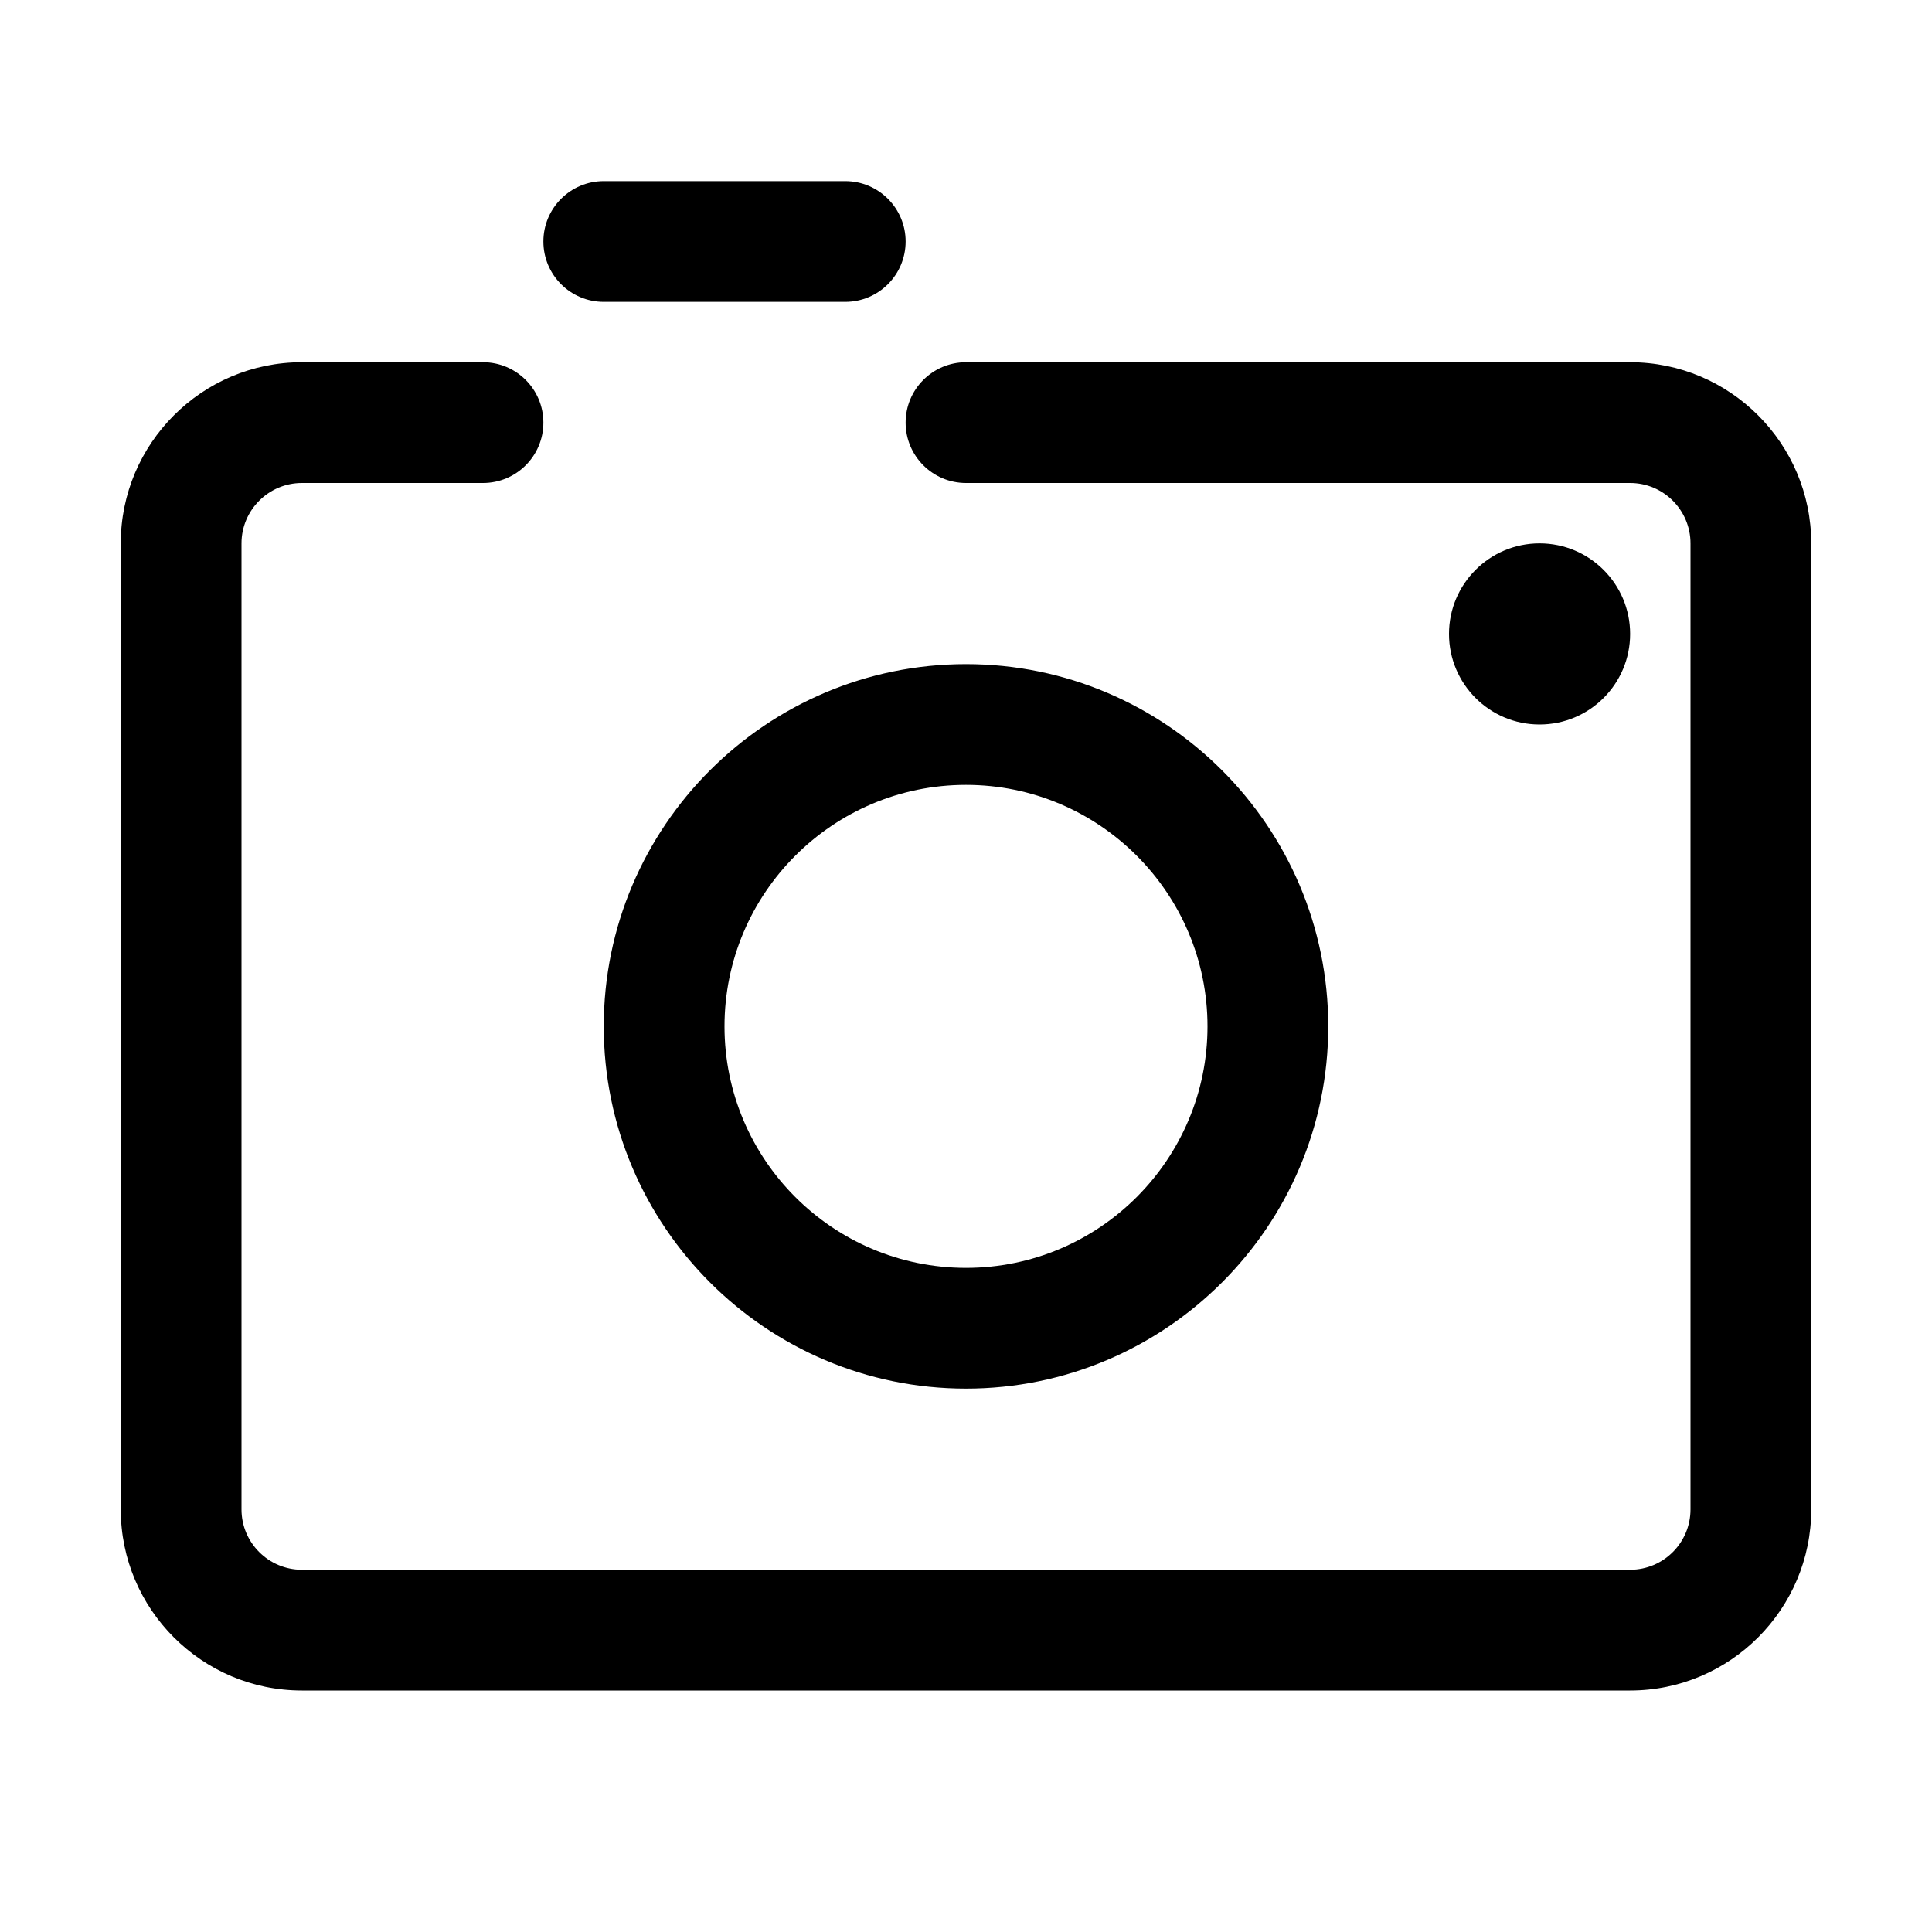
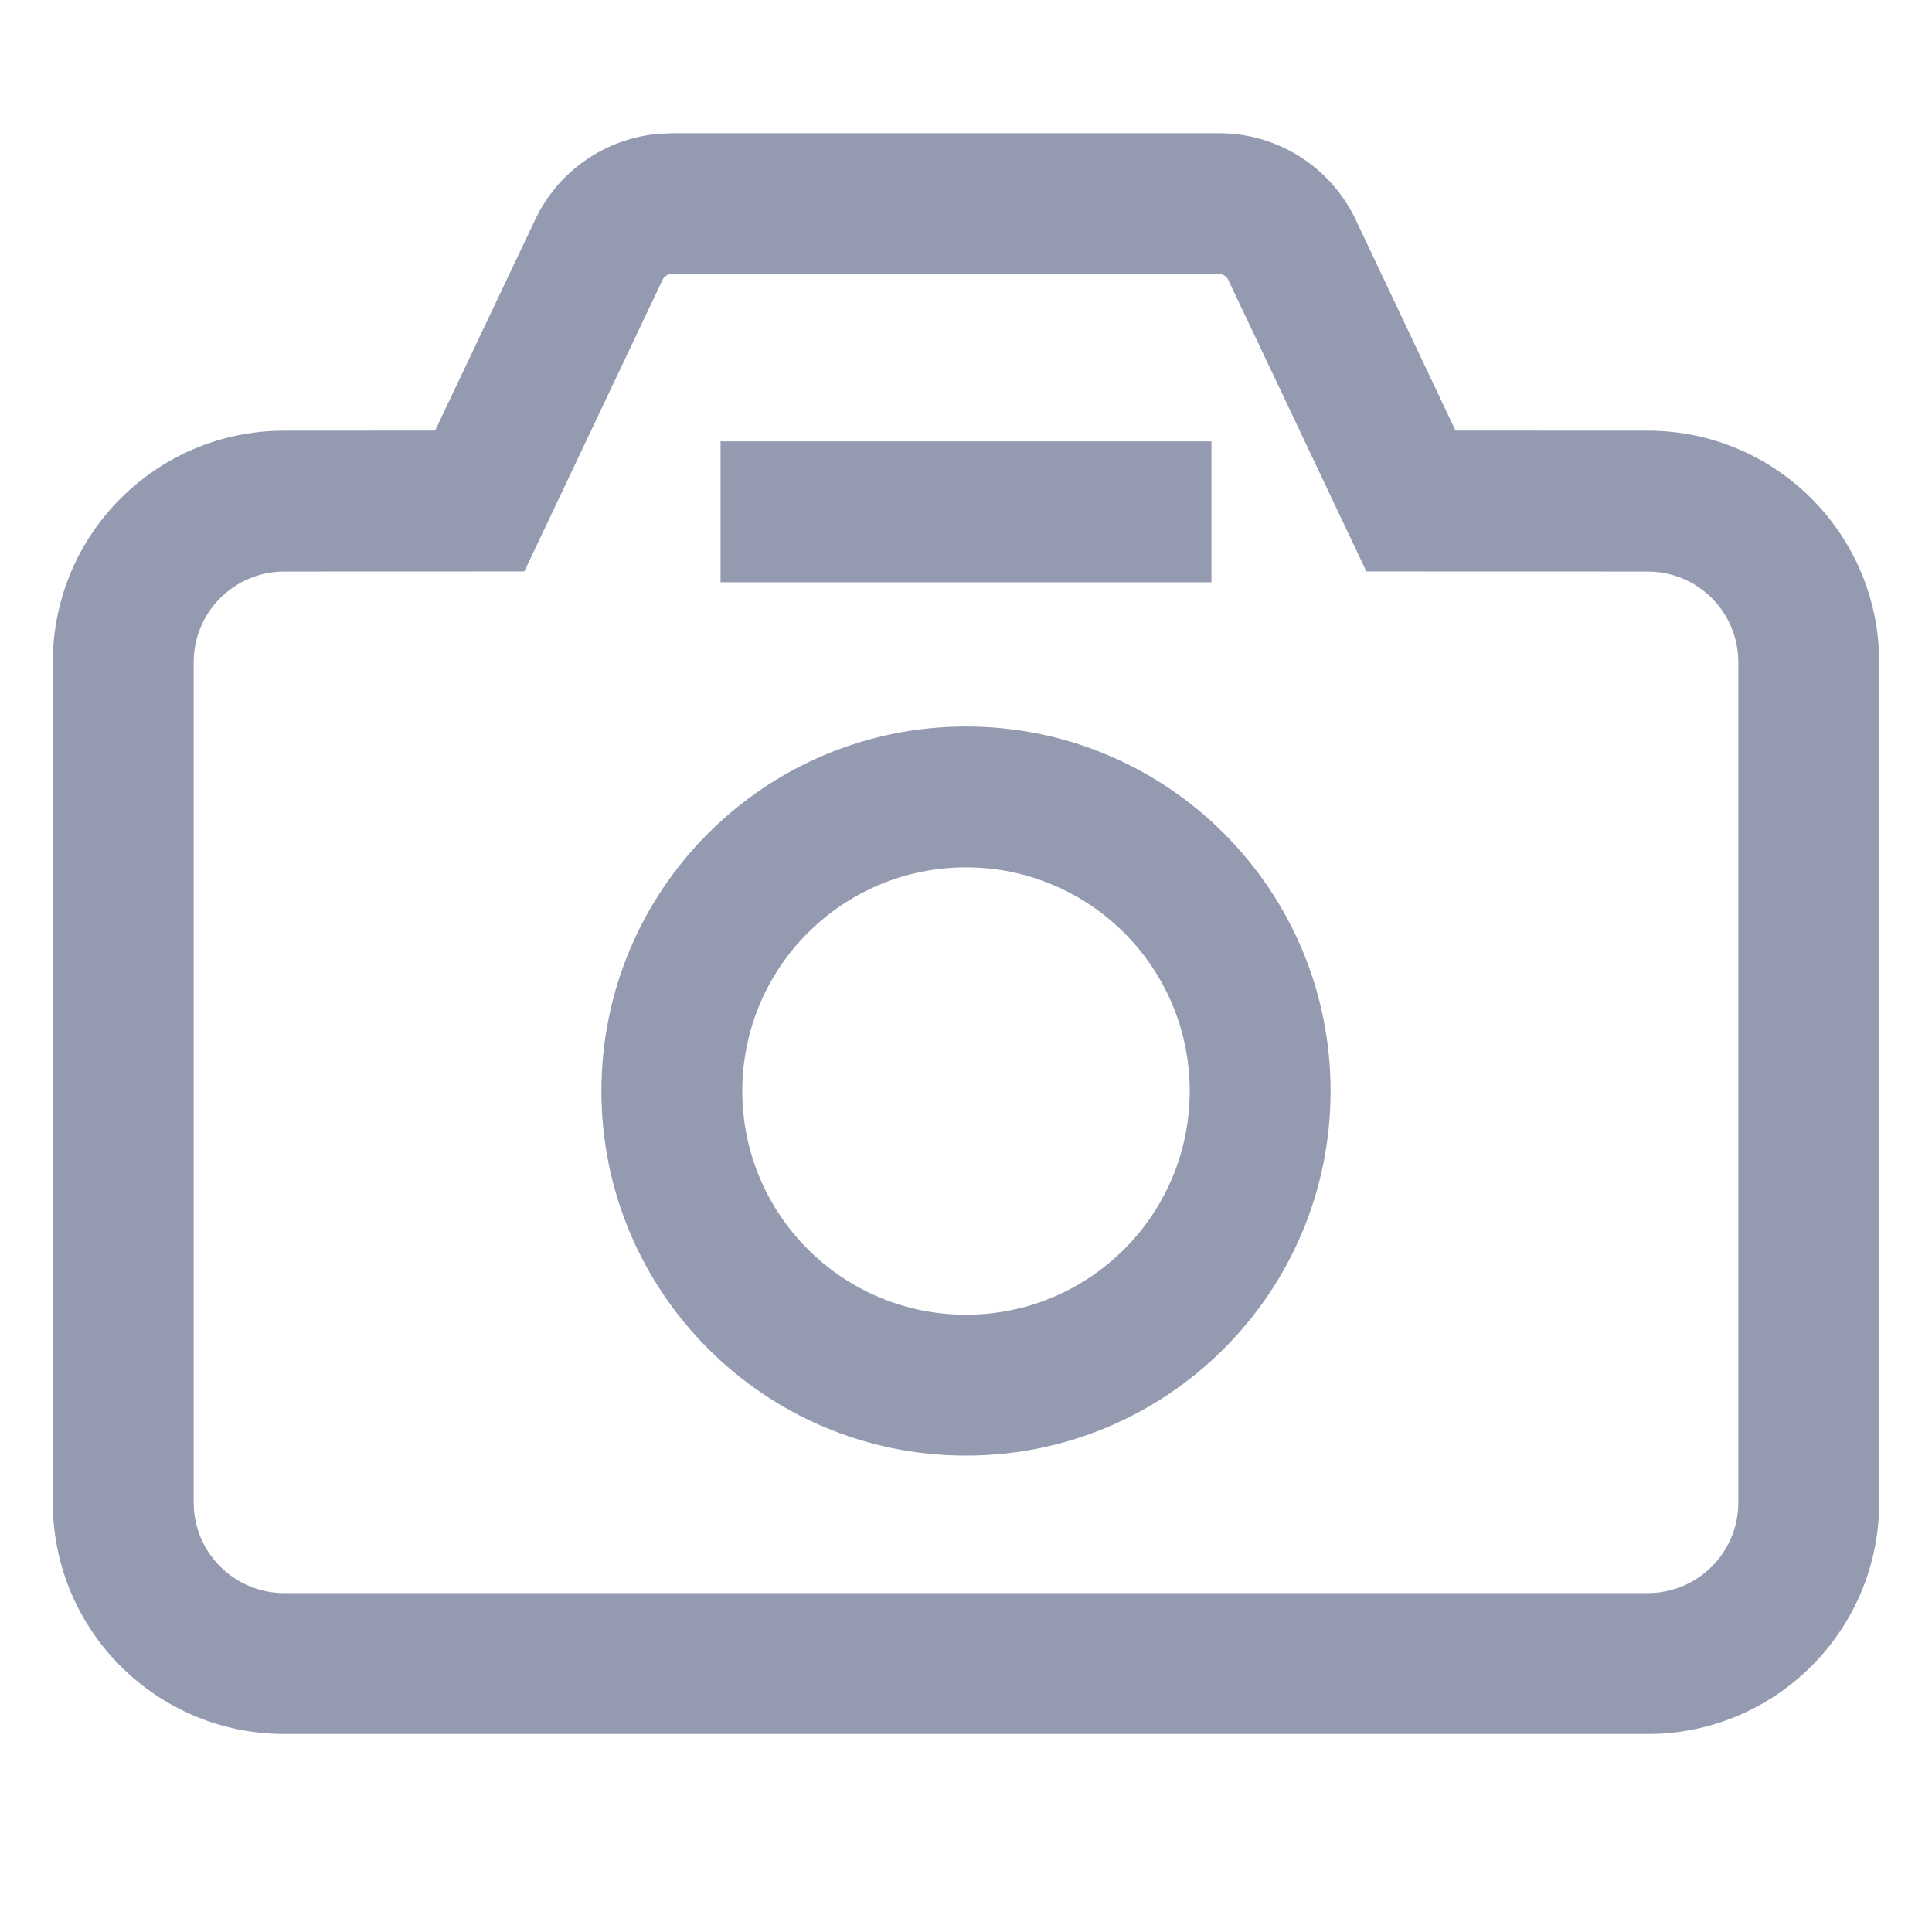
- <svg xmlns="http://www.w3.org/2000/svg" version="1.1" viewBox="0 0 32 32">
-   <path d="M16 23c-3.309 0-6-2.691-6-6s2.691-6 6-6 6 2.691 6 6-2.691 6-6 6zM16 13c-2.206 0-4 1.794-4 4s1.794 4 4 4c2.206 0 4-1.794 4-4s-1.794-4-4-4zM27 28h-22c-1.654 0-3-1.346-3-3v-16c0-1.654 1.346-3 3-3h3c0.552 0 1 0.448 1 1s-0.448 1-1 1h-3c-0.551 0-1 0.449-1 1v16c0 0.552 0.449 1 1 1h22c0.552 0 1-0.448 1-1v-16c0-0.551-0.448-1-1-1h-11c-0.552 0-1-0.448-1-1s0.448-1 1-1h11c1.654 0 3 1.346 3 3v16c0 1.654-1.346 3-3 3zM24 10.5c0 0.828 0.672 1.5 1.5 1.5s1.5-0.672 1.5-1.5c0-0.828-0.672-1.5-1.5-1.5s-1.5 0.672-1.5 1.5zM15 4c0 0.552-0.448 1-1 1h-4c-0.552 0-1-0.448-1-1v0c0-0.552 0.448-1 1-1h4c0.552 0 1 0.448 1 1v0z" />
+ <svg xmlns="http://www.w3.org/2000/svg" width="24px" height="24px" viewBox="0 0 24 24" version="1.1">
+   <g id="👨🏻‍💻-进行文件" stroke="none" stroke-width="1" fill="none" fill-rule="evenodd">
+     <g id="直播-直播间全屏页" transform="translate(-1681, -1045)">
+       <g id="编组-40" transform="translate(0, 960)">
+         <g id="编组-2" transform="translate(1681, 85)">
+           <rect id="矩形" x="0" y="0" width="24" height="24" />
+           <path d="M15.145,1.655 C15.87,1.655 16.529,2.073 16.84,2.727 L16.84,2.727 L18.081,5.349 L20.469,5.35 C22,5.35 23.252,6.547 23.339,8.056 L23.339,8.056 L23.344,8.225 L23.344,18.665 C23.344,20.252 22.057,21.54 20.469,21.54 L20.469,21.54 L3.531,21.54 C1.943,21.54 0.656,20.252 0.656,18.665 L0.656,18.665 L0.656,8.225 C0.656,6.637 1.943,5.35 3.531,5.35 L3.531,5.35 L5.405,5.349 L6.649,2.727 C6.937,2.119 7.527,1.716 8.189,1.662 L8.189,1.662 L8.343,1.655 Z M15.145,3.405 L8.343,3.405 C8.295,3.405 8.251,3.433 8.23,3.477 L8.23,3.477 L6.513,7.099 L3.531,7.1 C2.91,7.1 2.406,7.603 2.406,8.225 L2.406,8.225 L2.406,18.665 C2.406,19.286 2.91,19.79 3.531,19.79 L3.531,19.79 L20.469,19.79 C21.09,19.79 21.594,19.286 21.594,18.665 L21.594,18.665 L21.594,8.225 C21.594,7.603 21.09,7.1 20.469,7.1 L20.469,7.1 L16.974,7.099 L15.258,3.477 C15.238,3.433 15.194,3.405 15.145,3.405 L15.145,3.405 Z M12,9.025 C14.501,9.025 16.529,11.052 16.529,13.553 C16.529,16.055 14.501,18.082 12,18.082 C9.499,18.082 7.471,16.055 7.471,13.553 C7.471,11.052 9.499,9.025 12,9.025 Z M12,10.775 C10.465,10.775 9.221,12.019 9.221,13.553 C9.221,15.088 10.465,16.332 12,16.332 C13.535,16.332 14.779,15.088 14.779,13.553 C14.779,12.019 13.535,10.775 12,10.775 Z M15.049,5.483 L15.049,7.233 L8.951,7.233 L8.951,5.483 L15.049,5.483 Z" id="形状结合" fill="#949BB1" fill-rule="nonzero" />
+         </g>
+       </g>
+     </g>
+   </g>
</svg>
